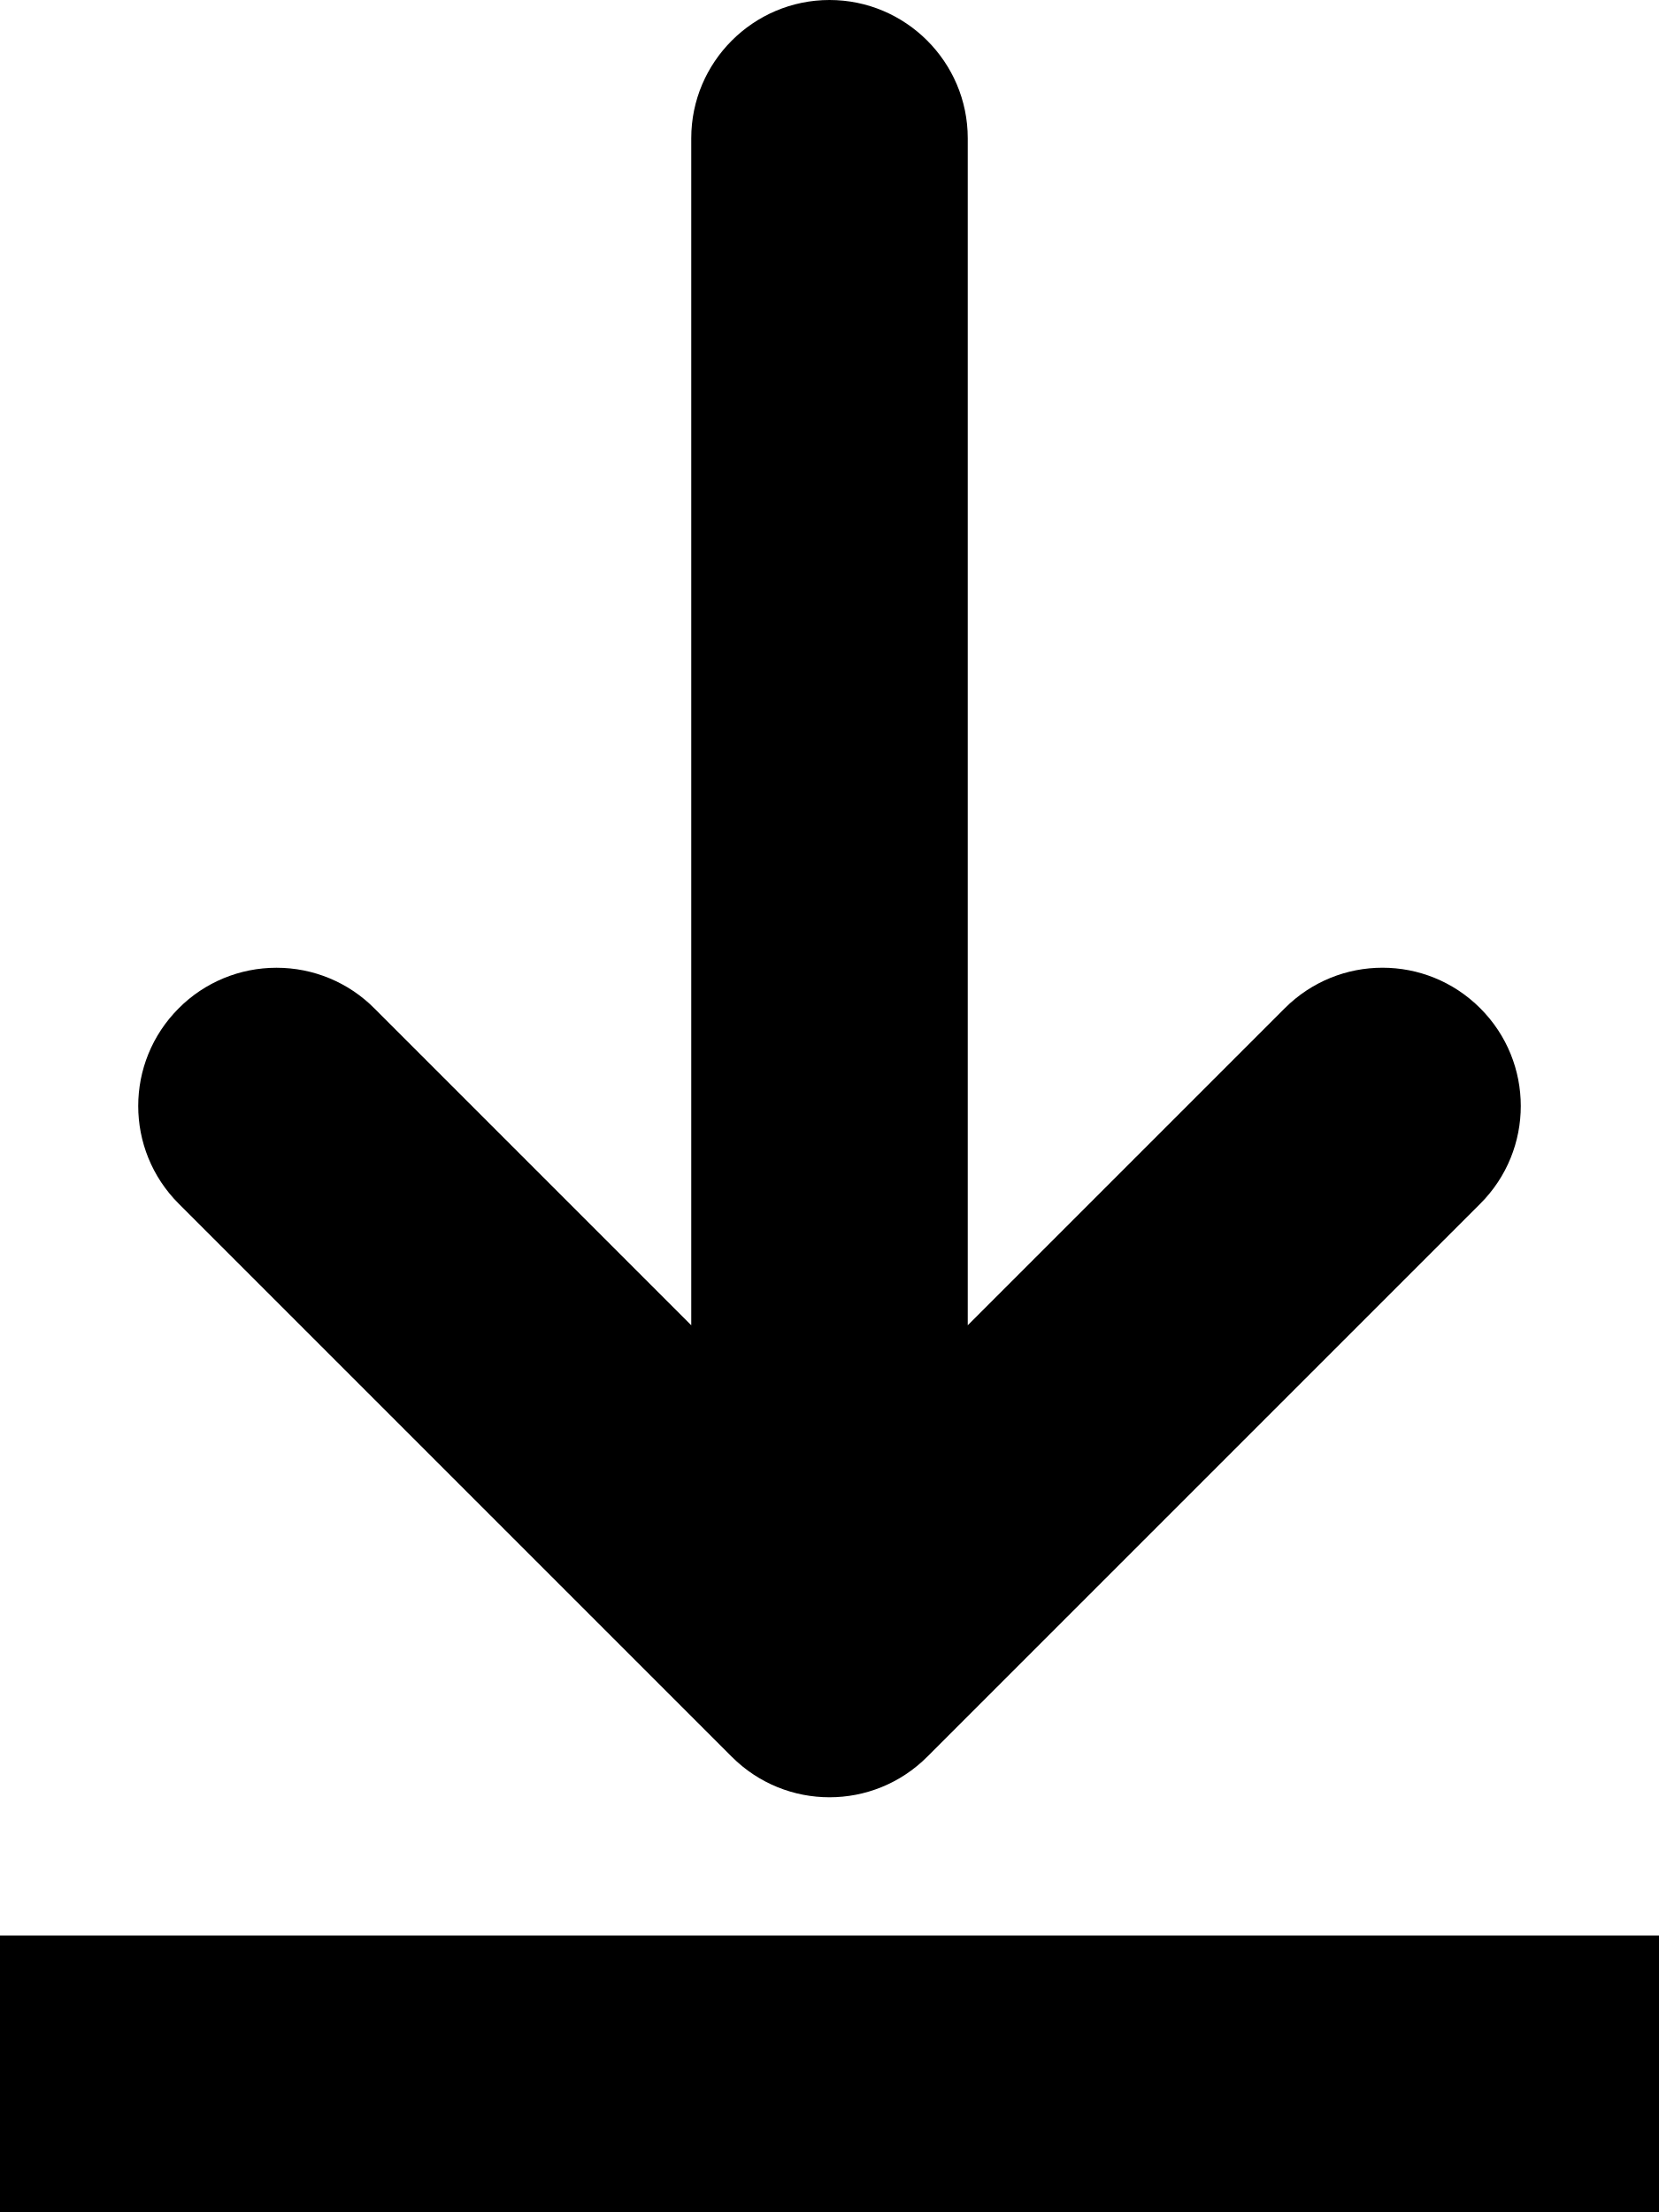
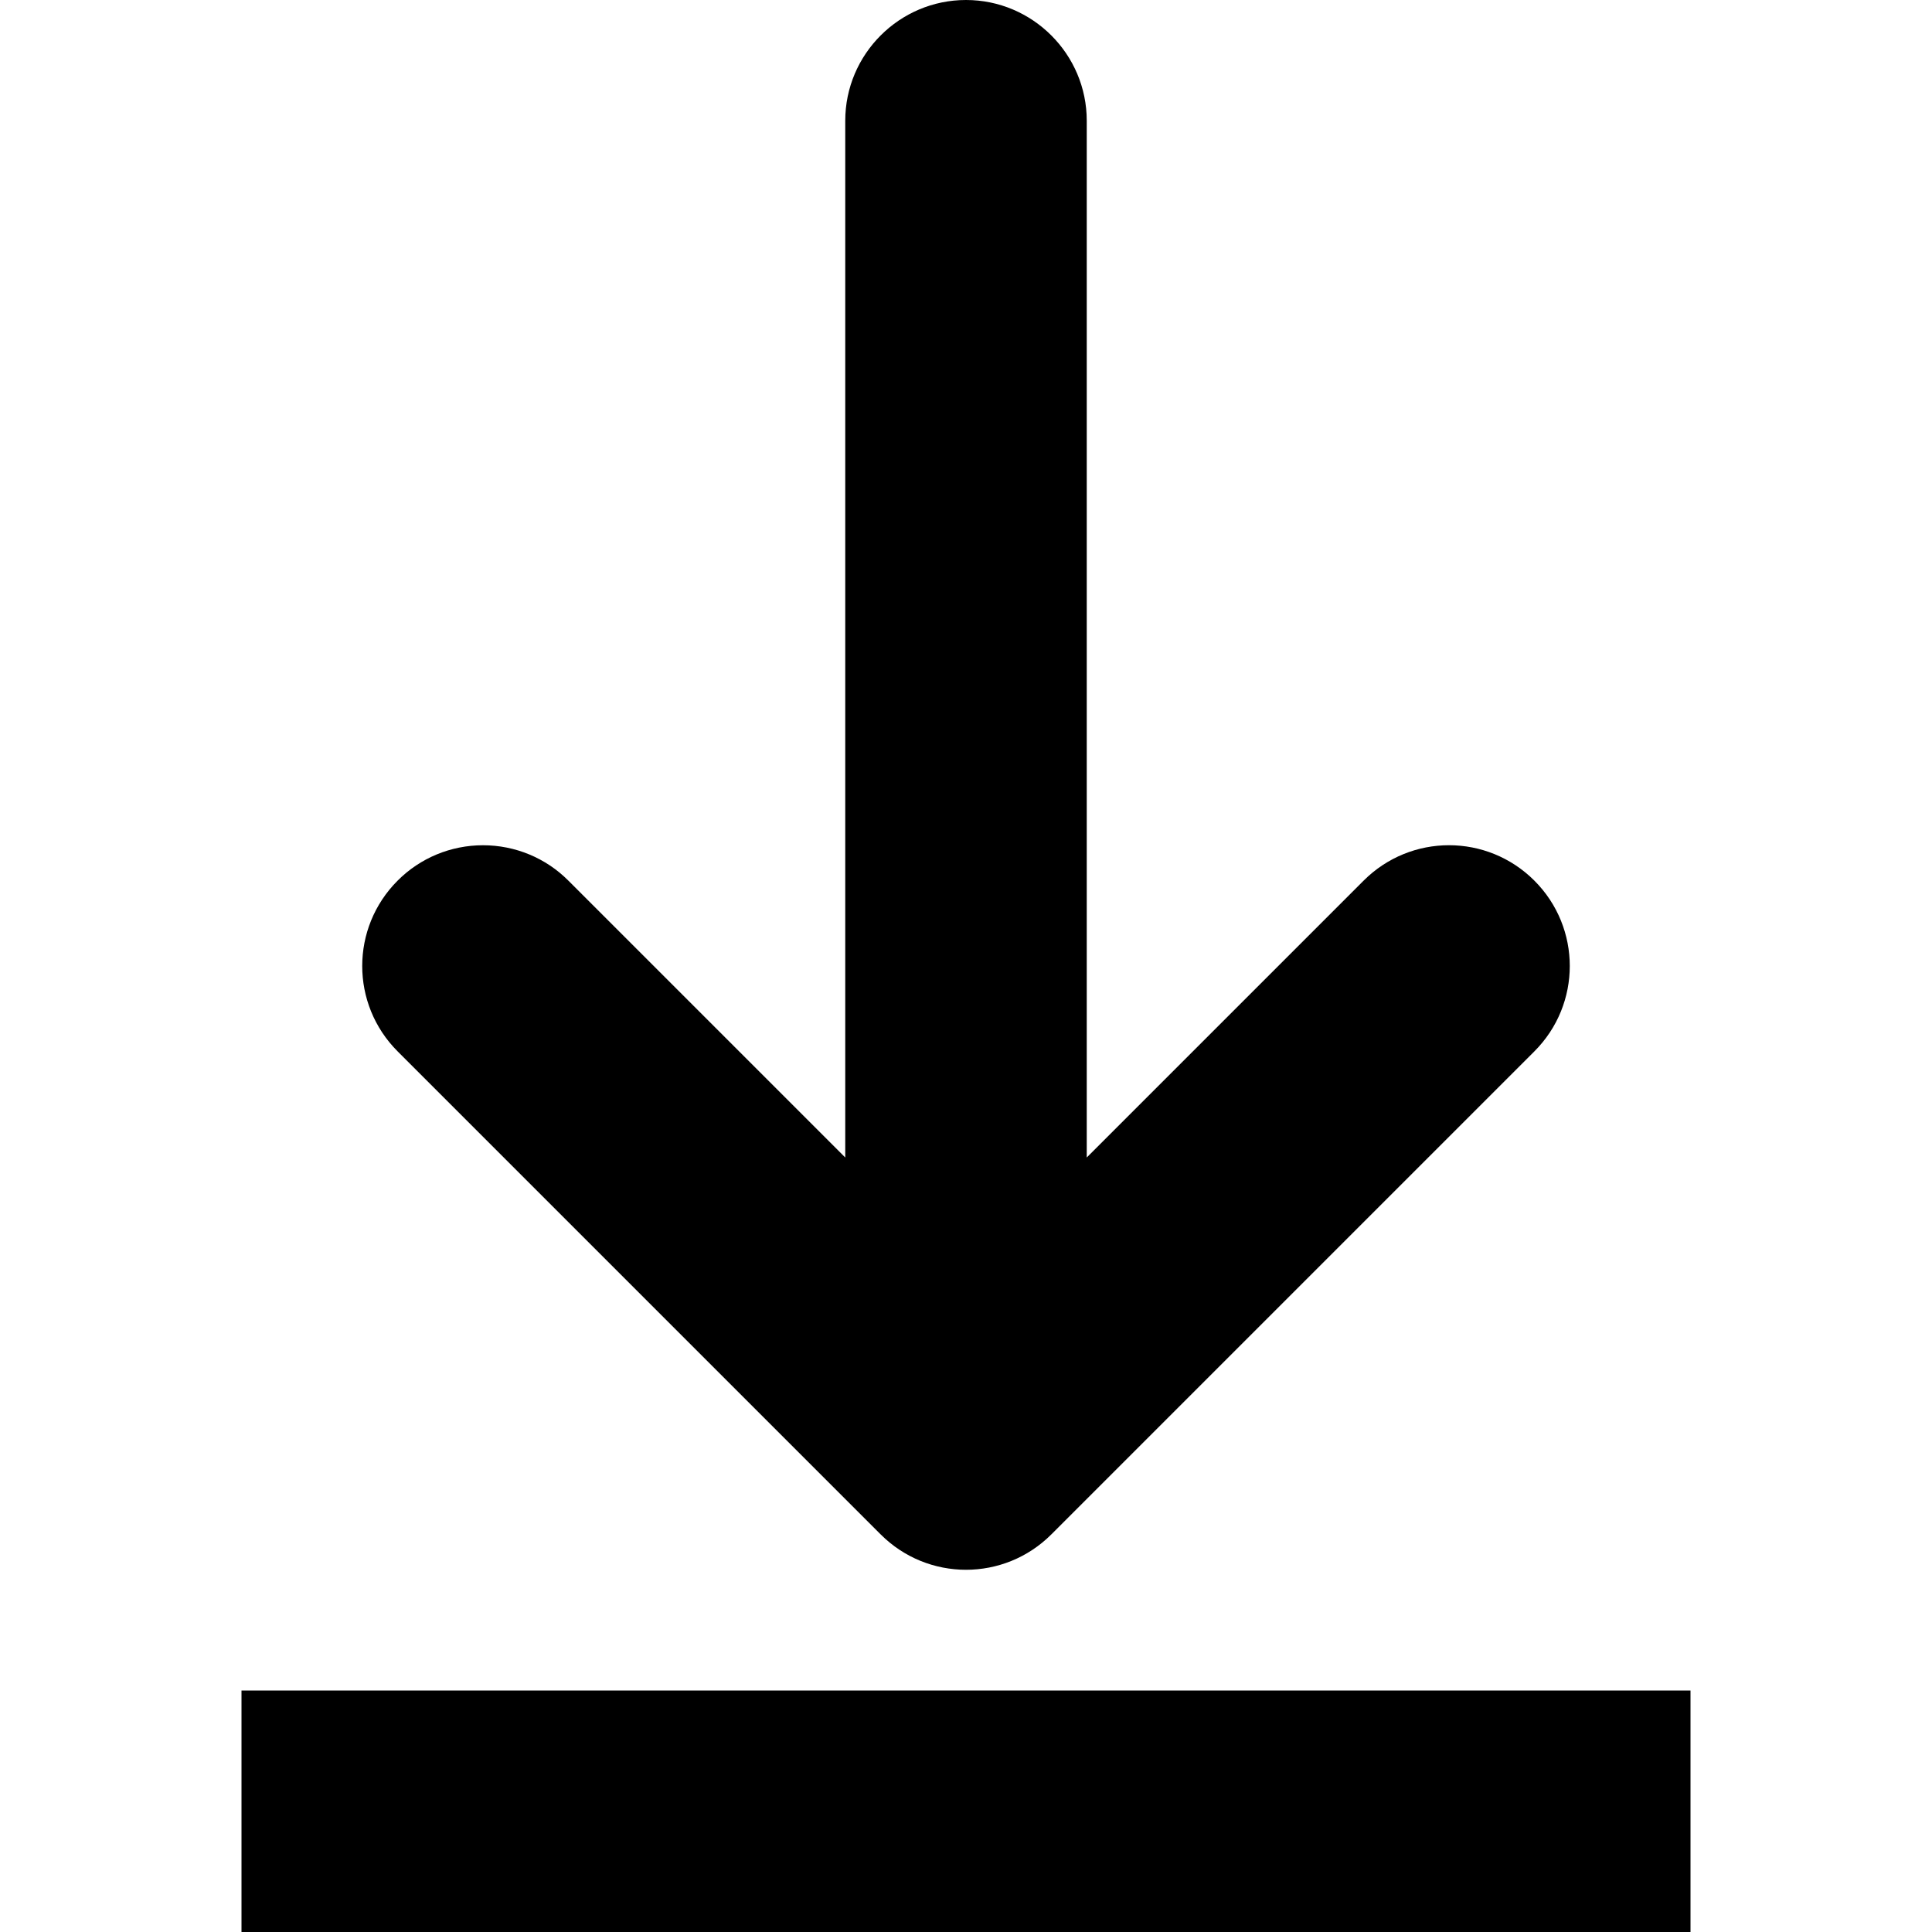
- <svg xmlns="http://www.w3.org/2000/svg" width="12" height="16" id="svg11300" version="1.0" style="display:inline;enable-background:new" viewBox="0 0 12 16">
+ <svg xmlns="http://www.w3.org/2000/svg" width="16" height="16" id="svg11300" version="1.0" style="display:inline;enable-background:new" viewBox="0 0 12 16">
  <defs id="defs3" />
  <g id="layer1" style="display:inline" transform="translate(-162,-172)">
    <g id="layer2" style="display:none">
      <rect y="172" x="160" height="16" width="16" id="rect859" style="display:inline;overflow:visible;visibility:visible;fill:#f0f0f0;fill-opacity:1;fill-rule:nonzero;stroke:none;stroke-width:0.5;marker:none;enable-background:accumulate" />
    </g>
    <g id="layer9" style="display:inline">
      <path d="m 168,172 c -0.551,0 -1,0.449 -1,1 v 8.586 l -2.293,-2.293 C 164.52,179.105 164.266,179 164,179 c -0.266,0 -0.52,0.105 -0.707,0.293 -0.391,0.391 -0.391,1.023 0,1.414 l 4,4 c 0.391,0.391 1.023,0.391 1.414,0 l 4,-4 c 0.391,-0.391 0.391,-1.023 0,-1.414 -0.391,-0.391 -1.023,-0.391 -1.414,0 L 169,181.586 V 173 c 0,-0.551 -0.449,-1 -1,-1 z m -6,14 v 2 h 12 v -2 z m 0,0" fill="#2e3436" id="path1071" style="fill:#000000;fill-opacity:1" />
    </g>
  </g>
</svg>
